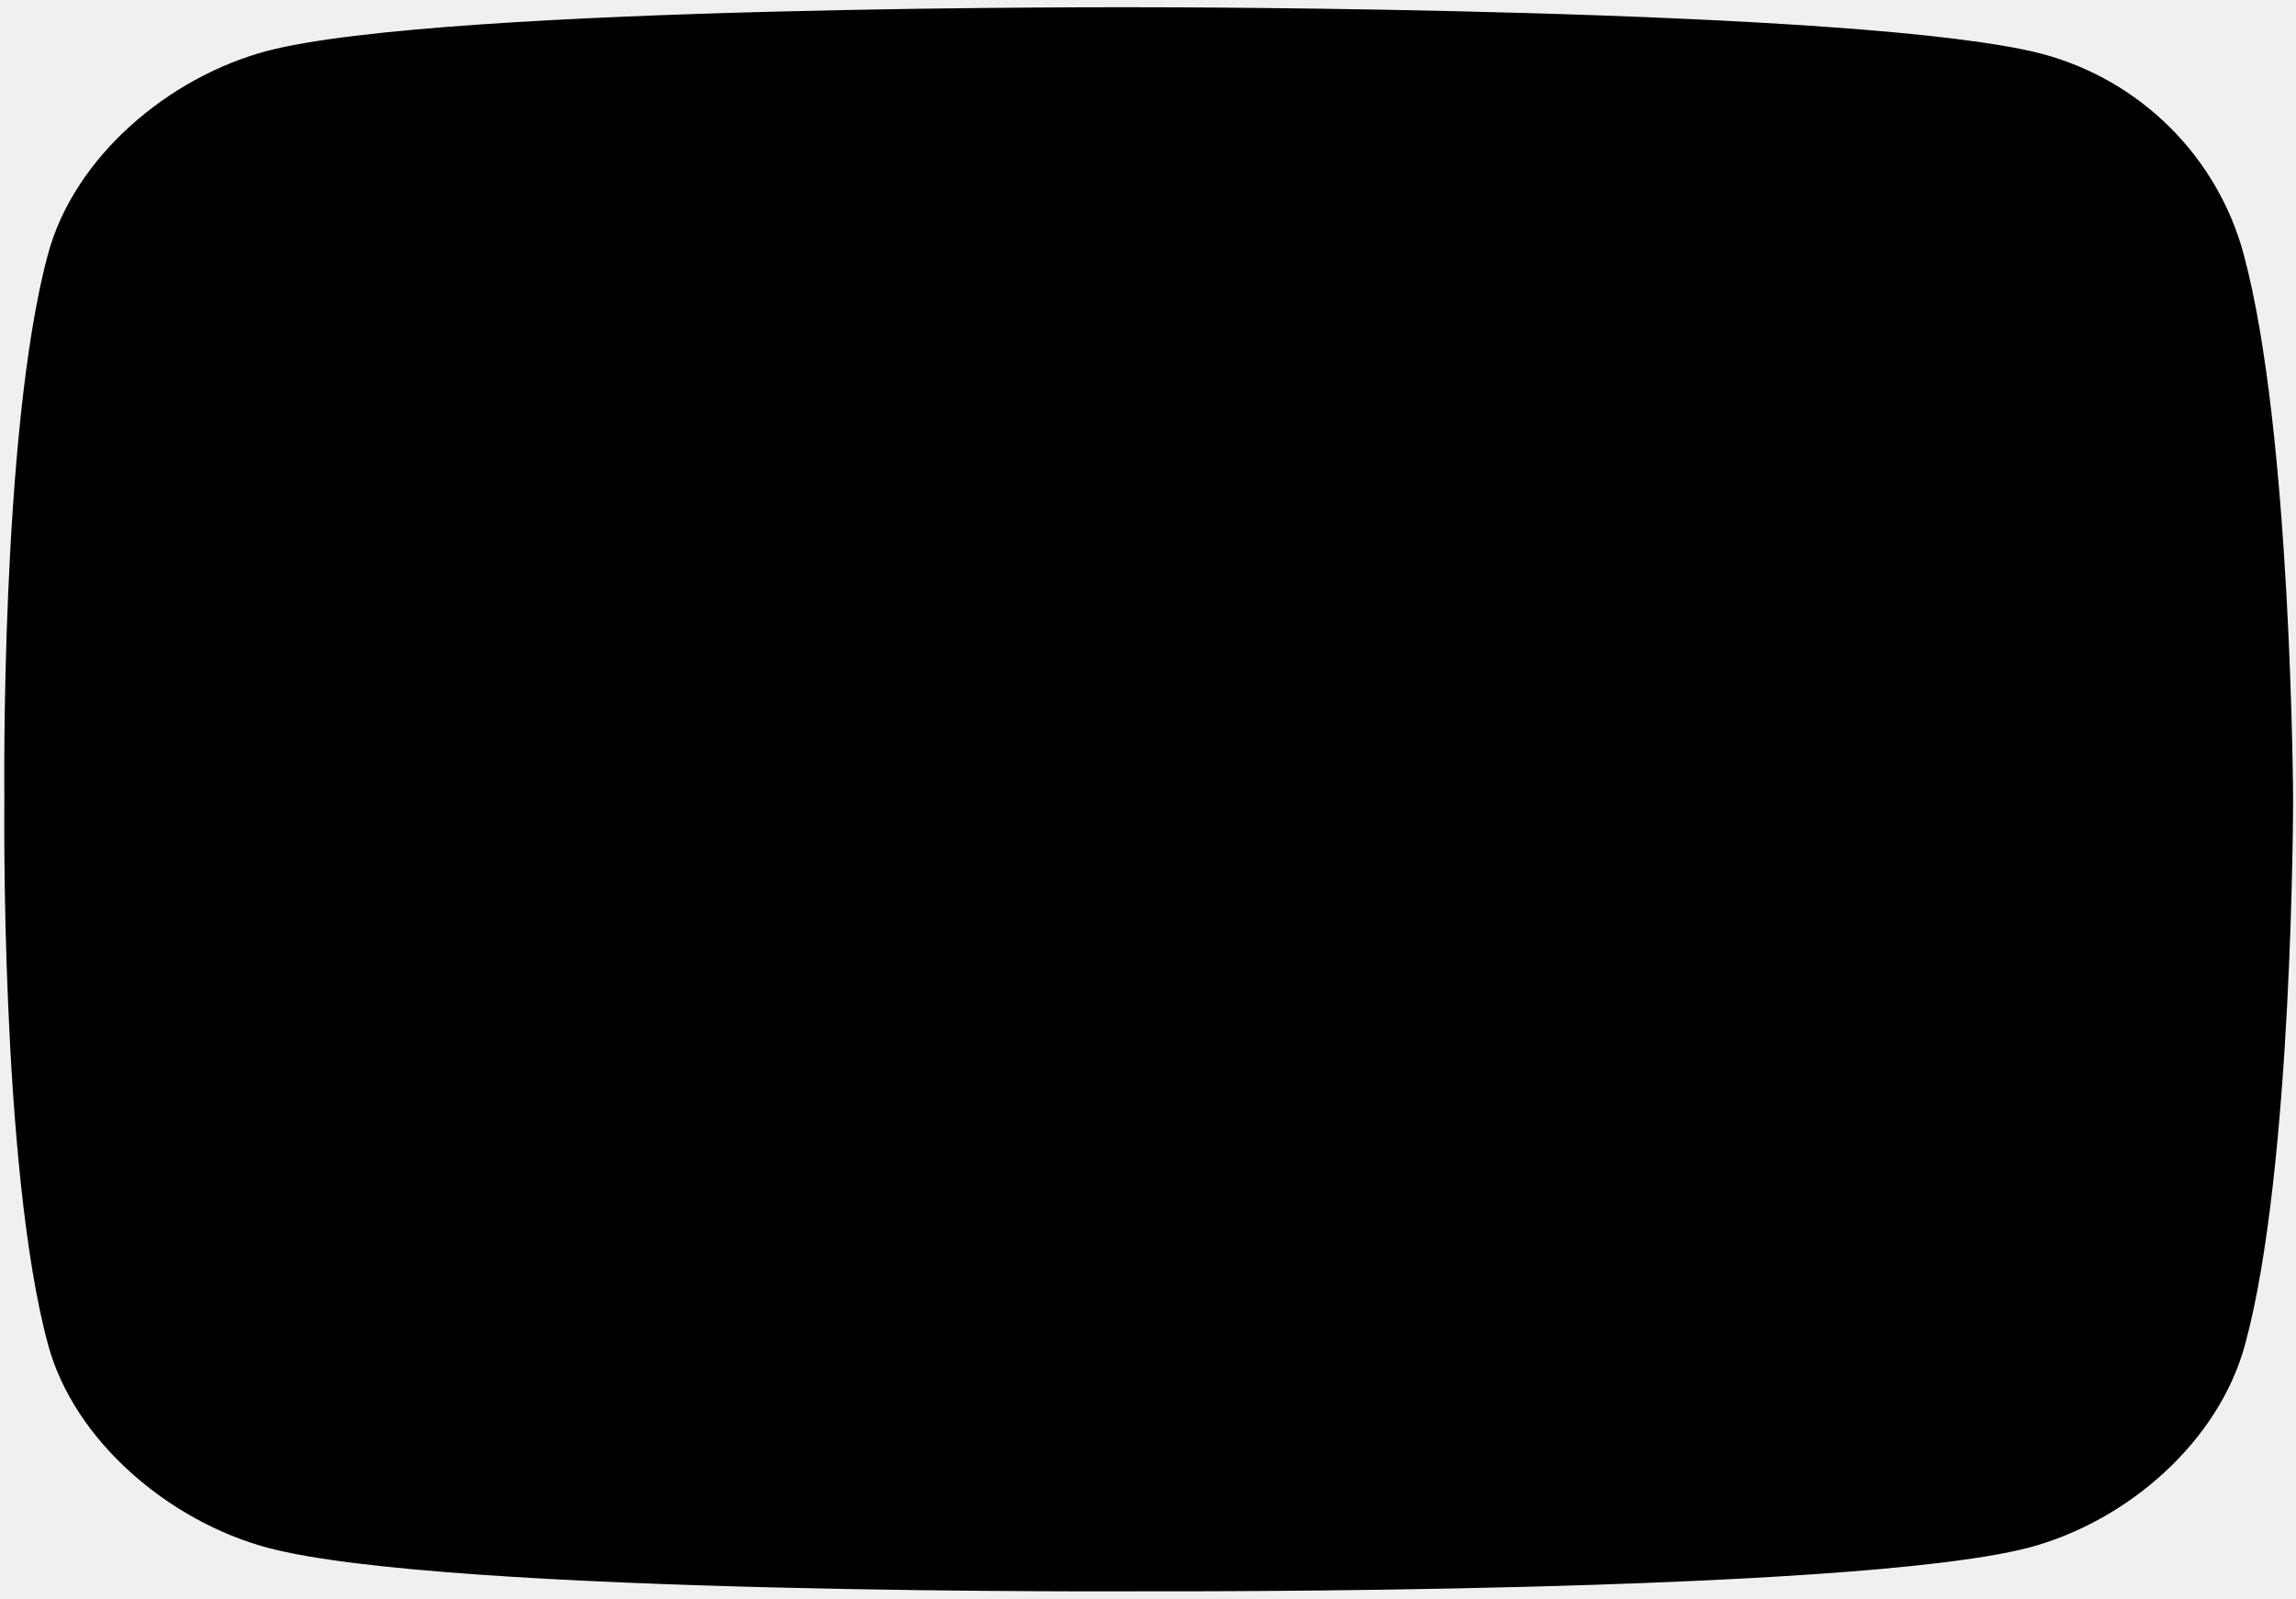
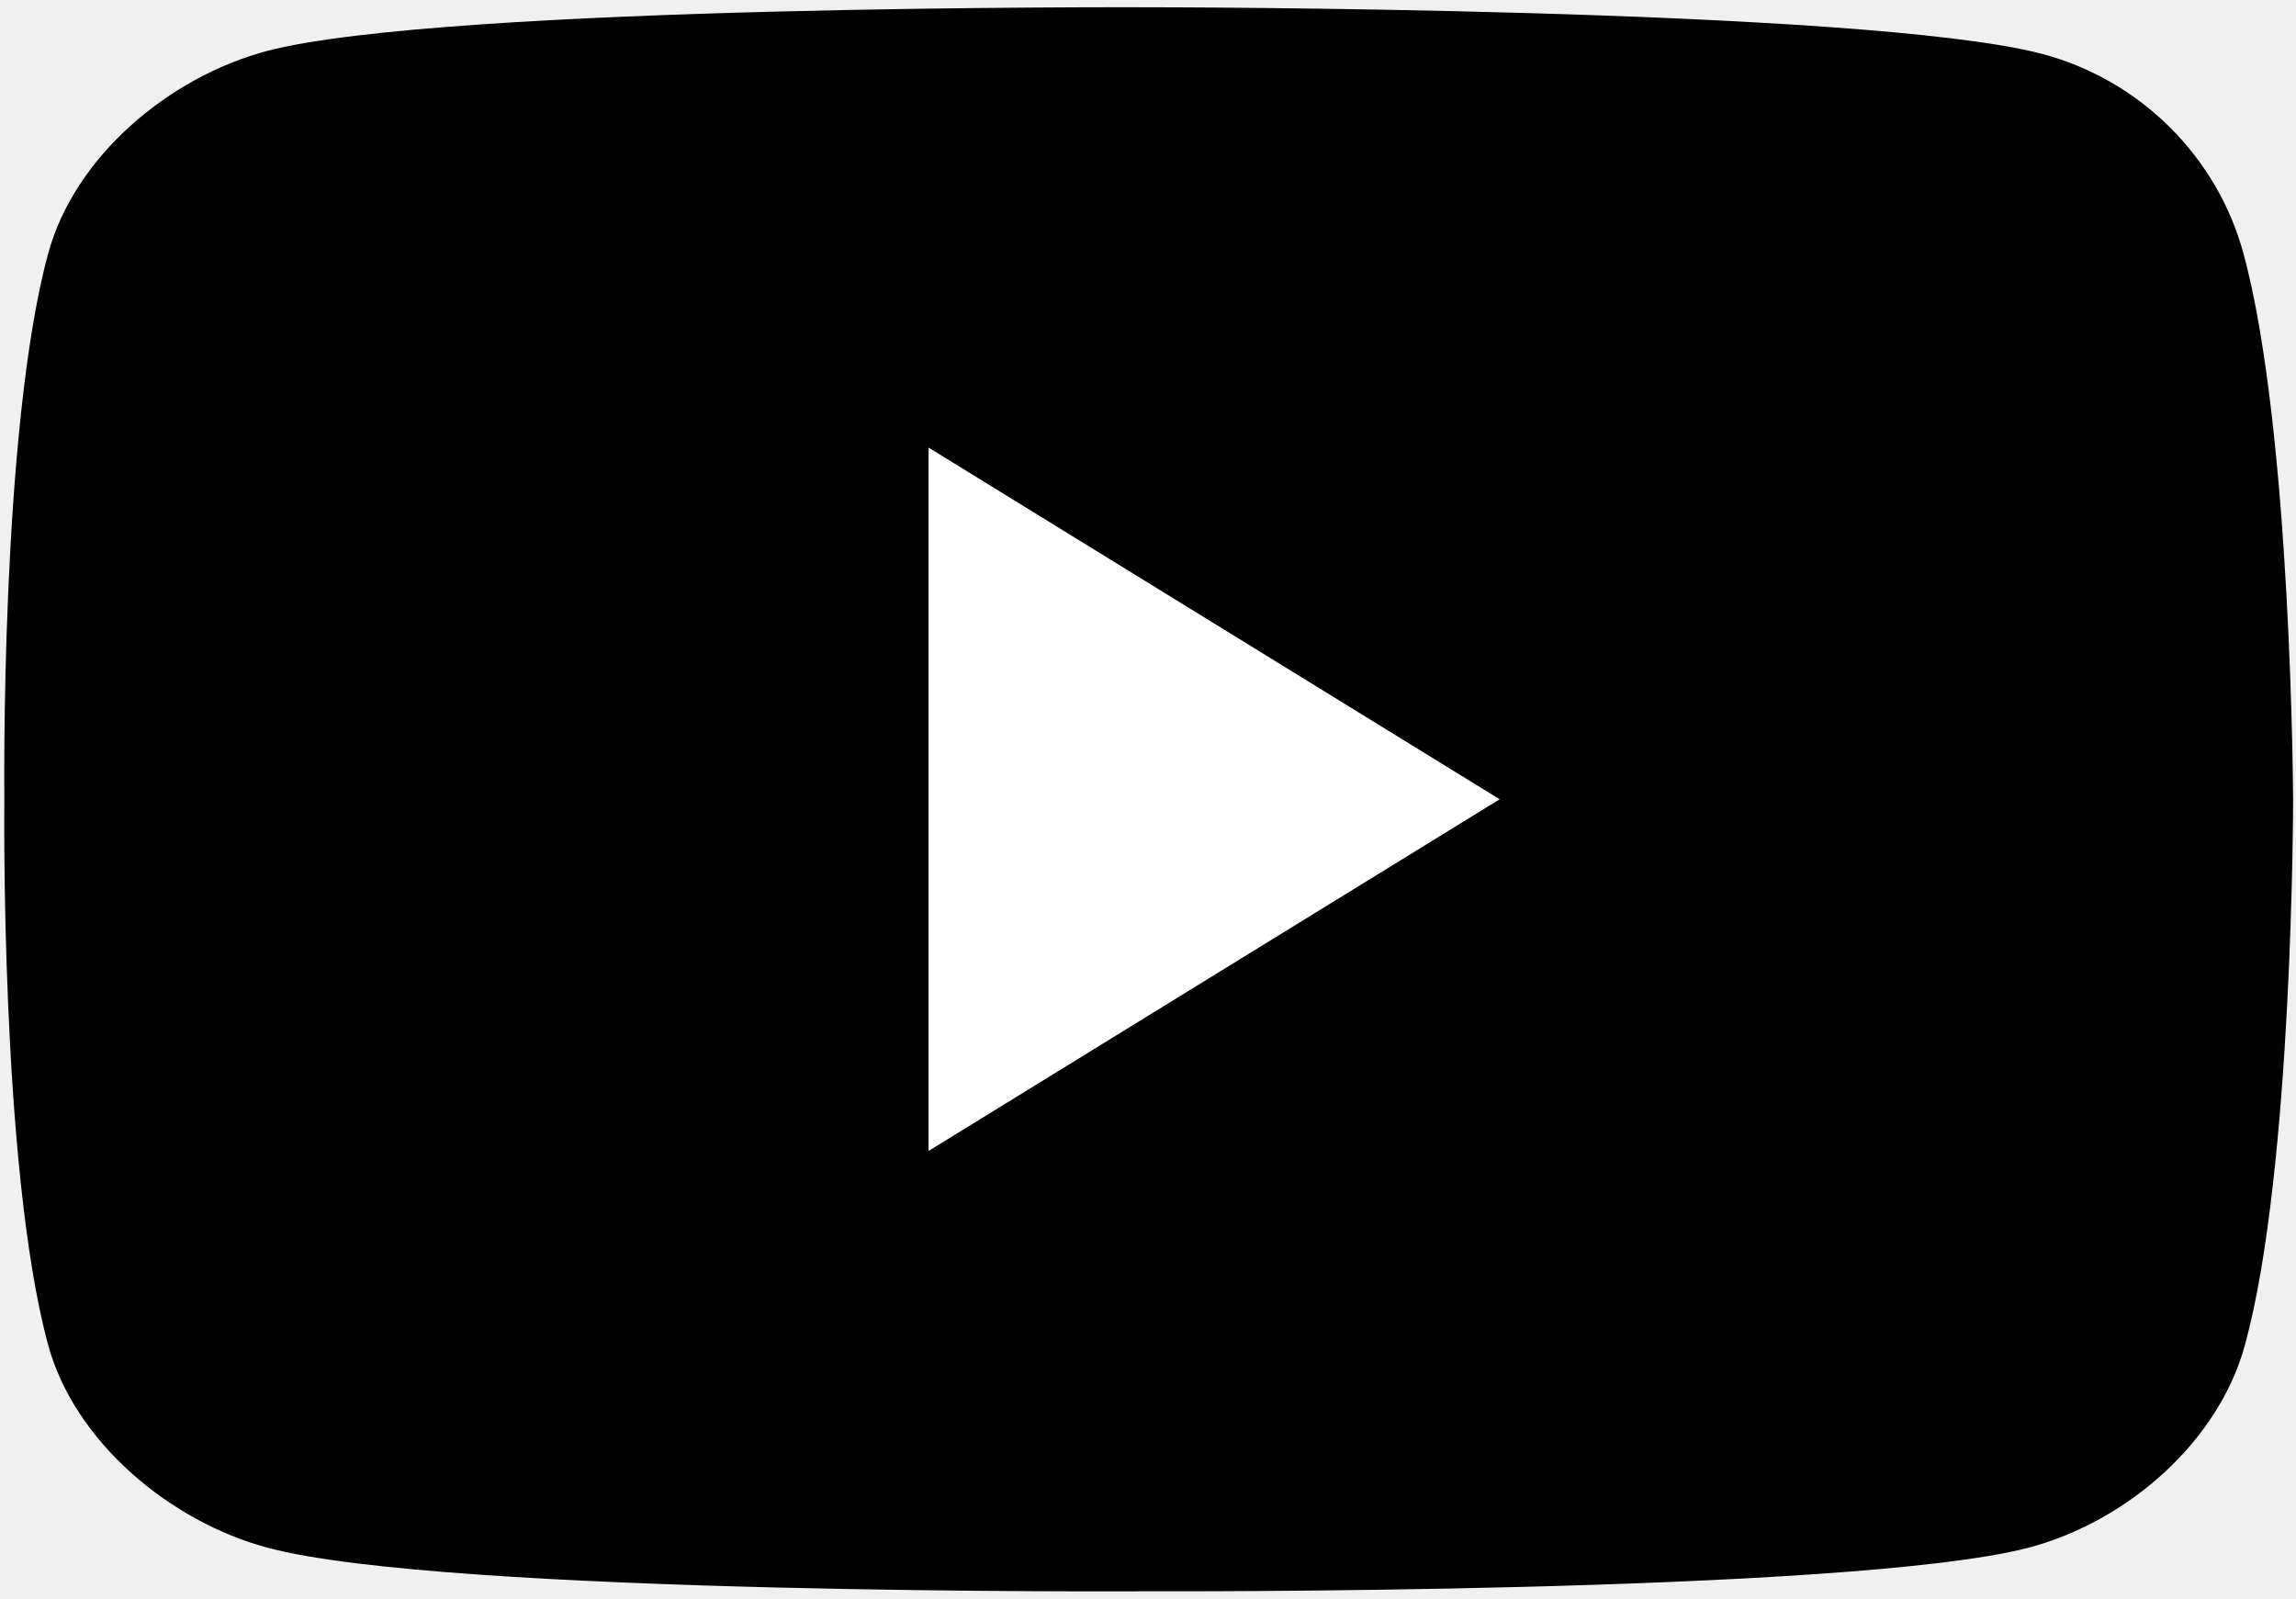
<svg xmlns="http://www.w3.org/2000/svg" viewBox="0 0 158 110">
-   <path d="M154.4 17.5c-1.8-6.7-7.1-12-13.9-13.8C128.2 0.5 79 0.5 79 0.5s-48.3-0.2-60.6 3c-6.8 1.8-13.3 7.3-15.1 14C0 29.7 0.3 55 0.3 55S0 80.3 3.3 92.5c1.8 6.7 8.4 12.2 15.1 14 12.3 3.3 60.6 3 60.6 3s48.3 0.2 60.6-3c6.8-1.8 13.1-7.3 14.9-14 3.3-12.1 3.3-37.5 3.3-37.5S157.7 29.7 154.4 17.5z" class="youtube-icon-ellipsis" />
-   <polygon points="63.9 79.2 103.2 55 63.9 30.8 " class="youtube-icon-play" />
+   <path d="M154.4 17.5c-1.8-6.7-7.1-12-13.9-13.8C128.2 0.5 79 0.5 79 0.5s-48.3-0.2-60.6 3c-6.8 1.8-13.3 7.3-15.1 14C0 29.7 0.3 55 0.3 55S0 80.3 3.3 92.5c1.8 6.7 8.4 12.2 15.1 14 12.3 3.3 60.6 3 60.6 3s48.3 0.2 60.6-3c6.8-1.8 13.1-7.3 14.9-14 3.3-12.1 3.3-37.5 3.3-37.5S157.7 29.7 154.4 17.5z" fill="currentColor" />
+   <polygon points="63.9 79.2 103.2 55 63.9 30.8 " fill="#fff" />
</svg>
